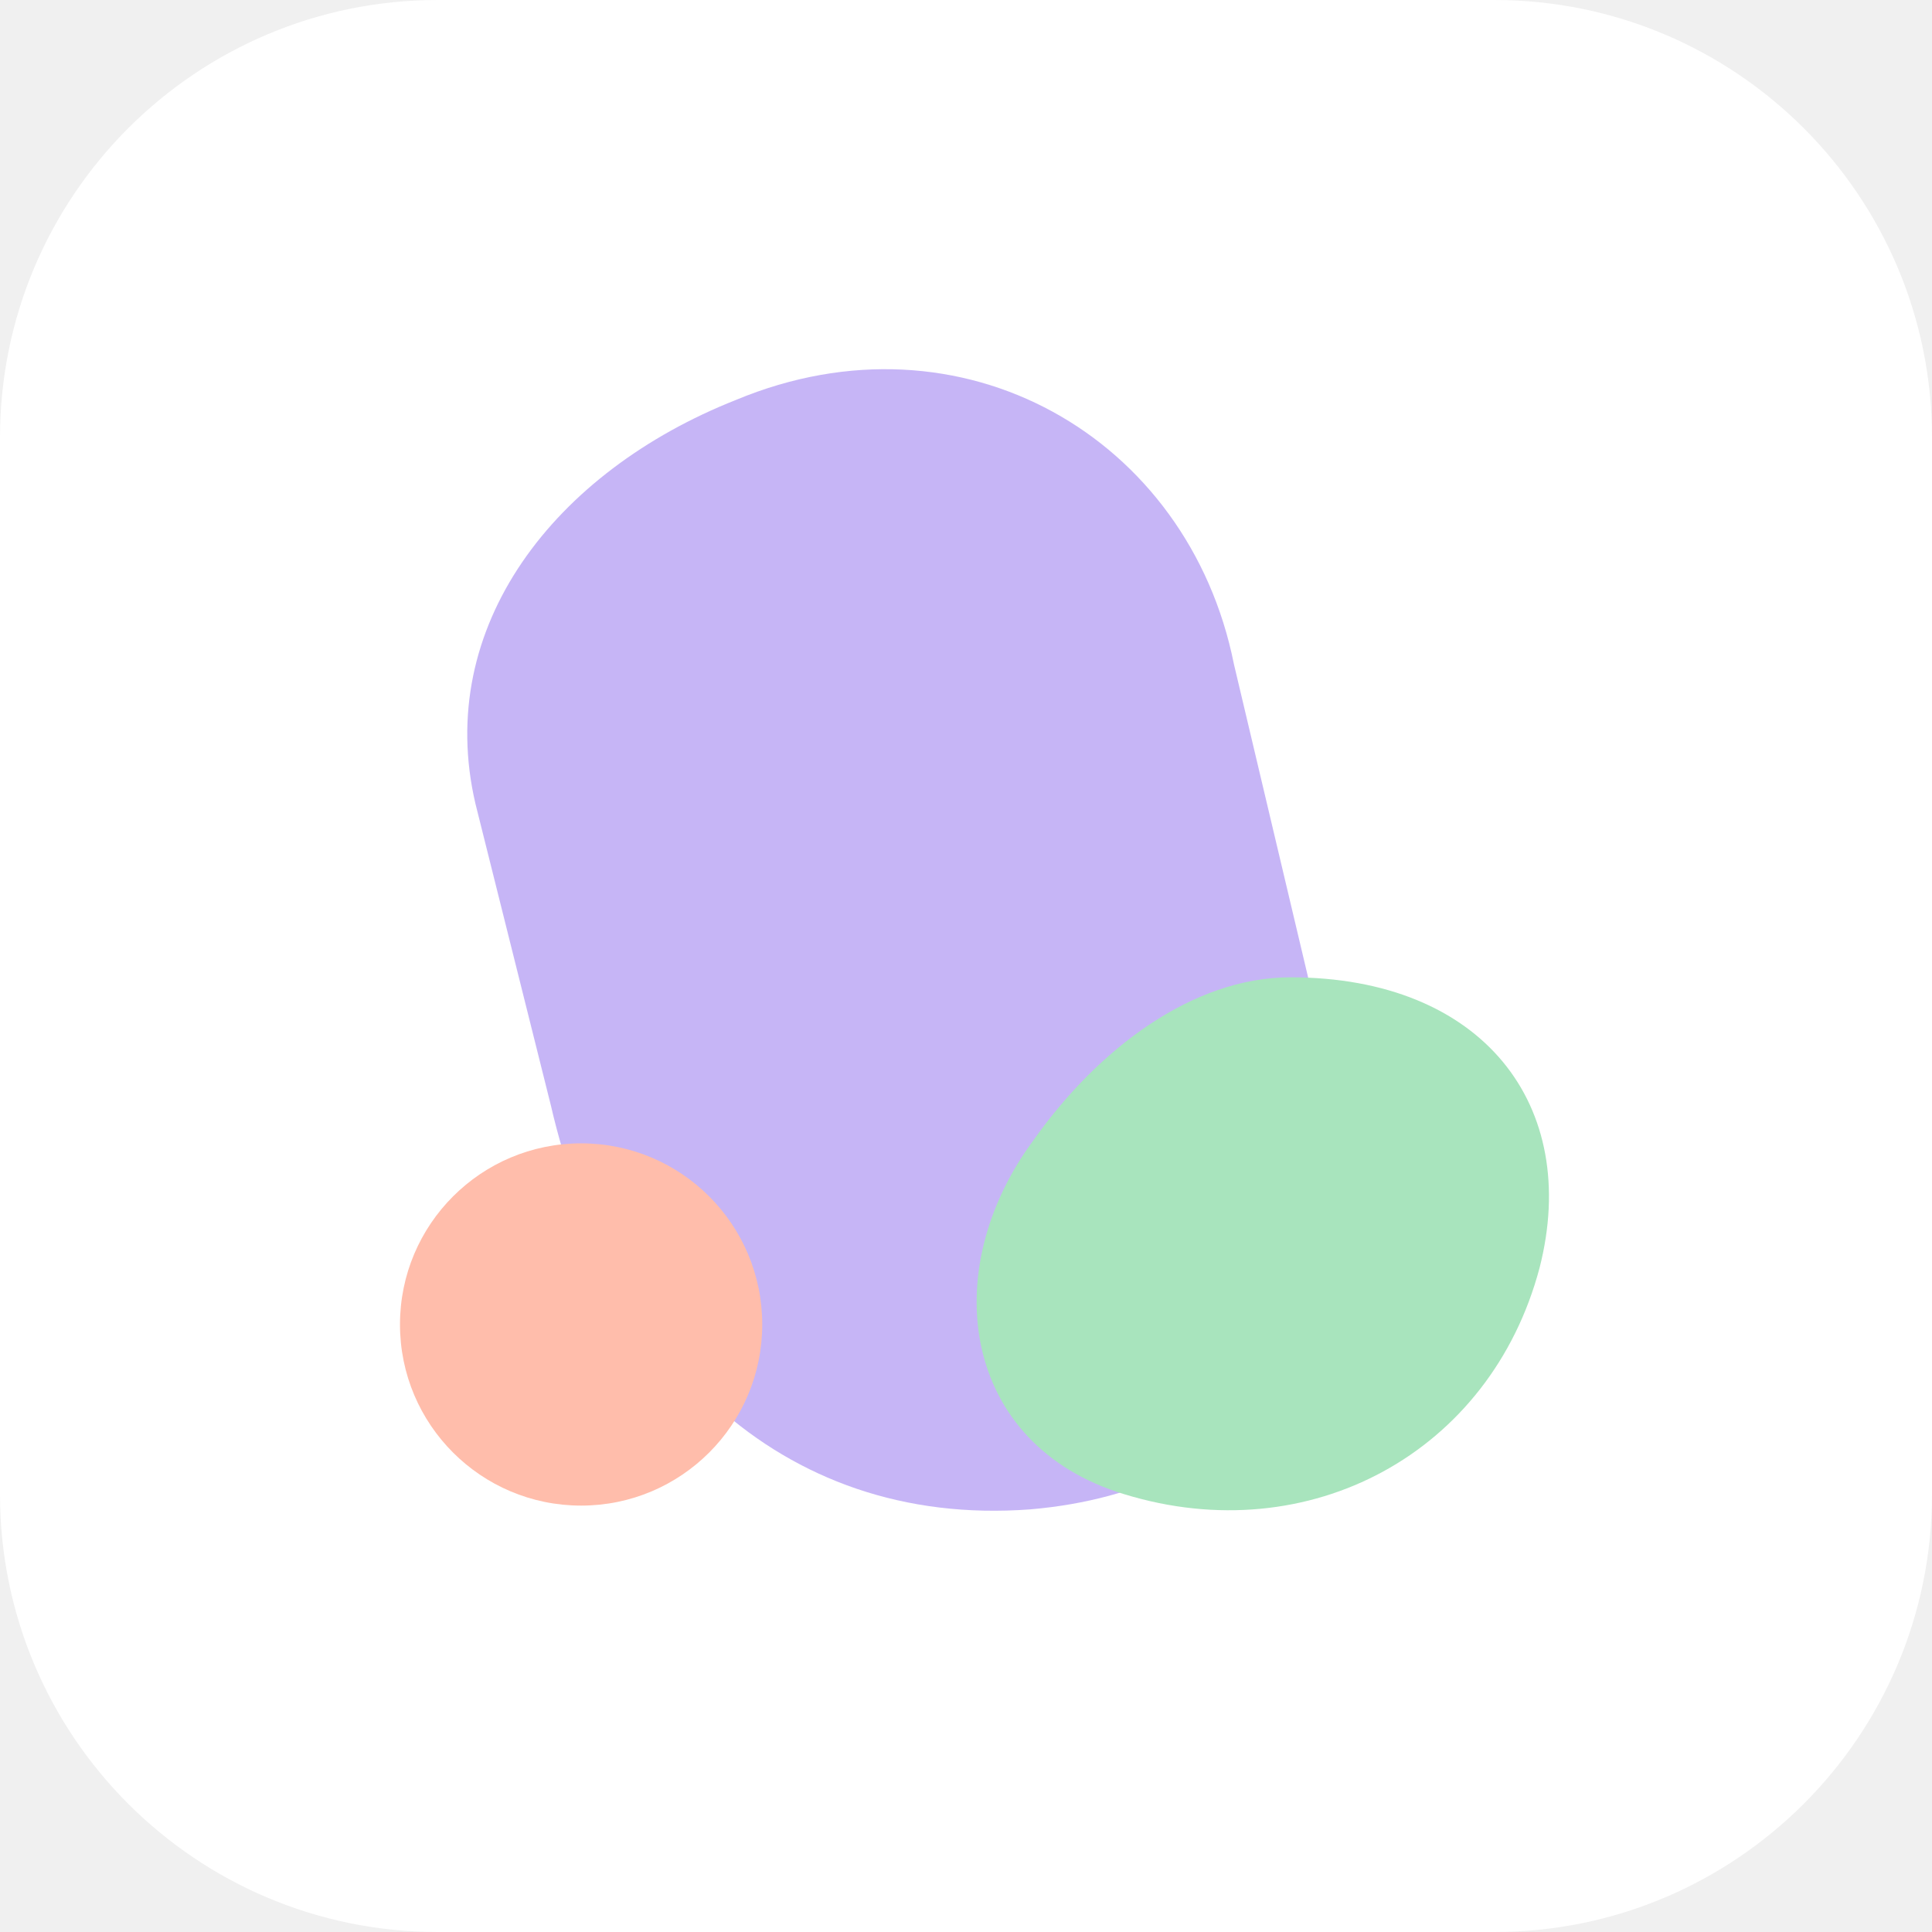
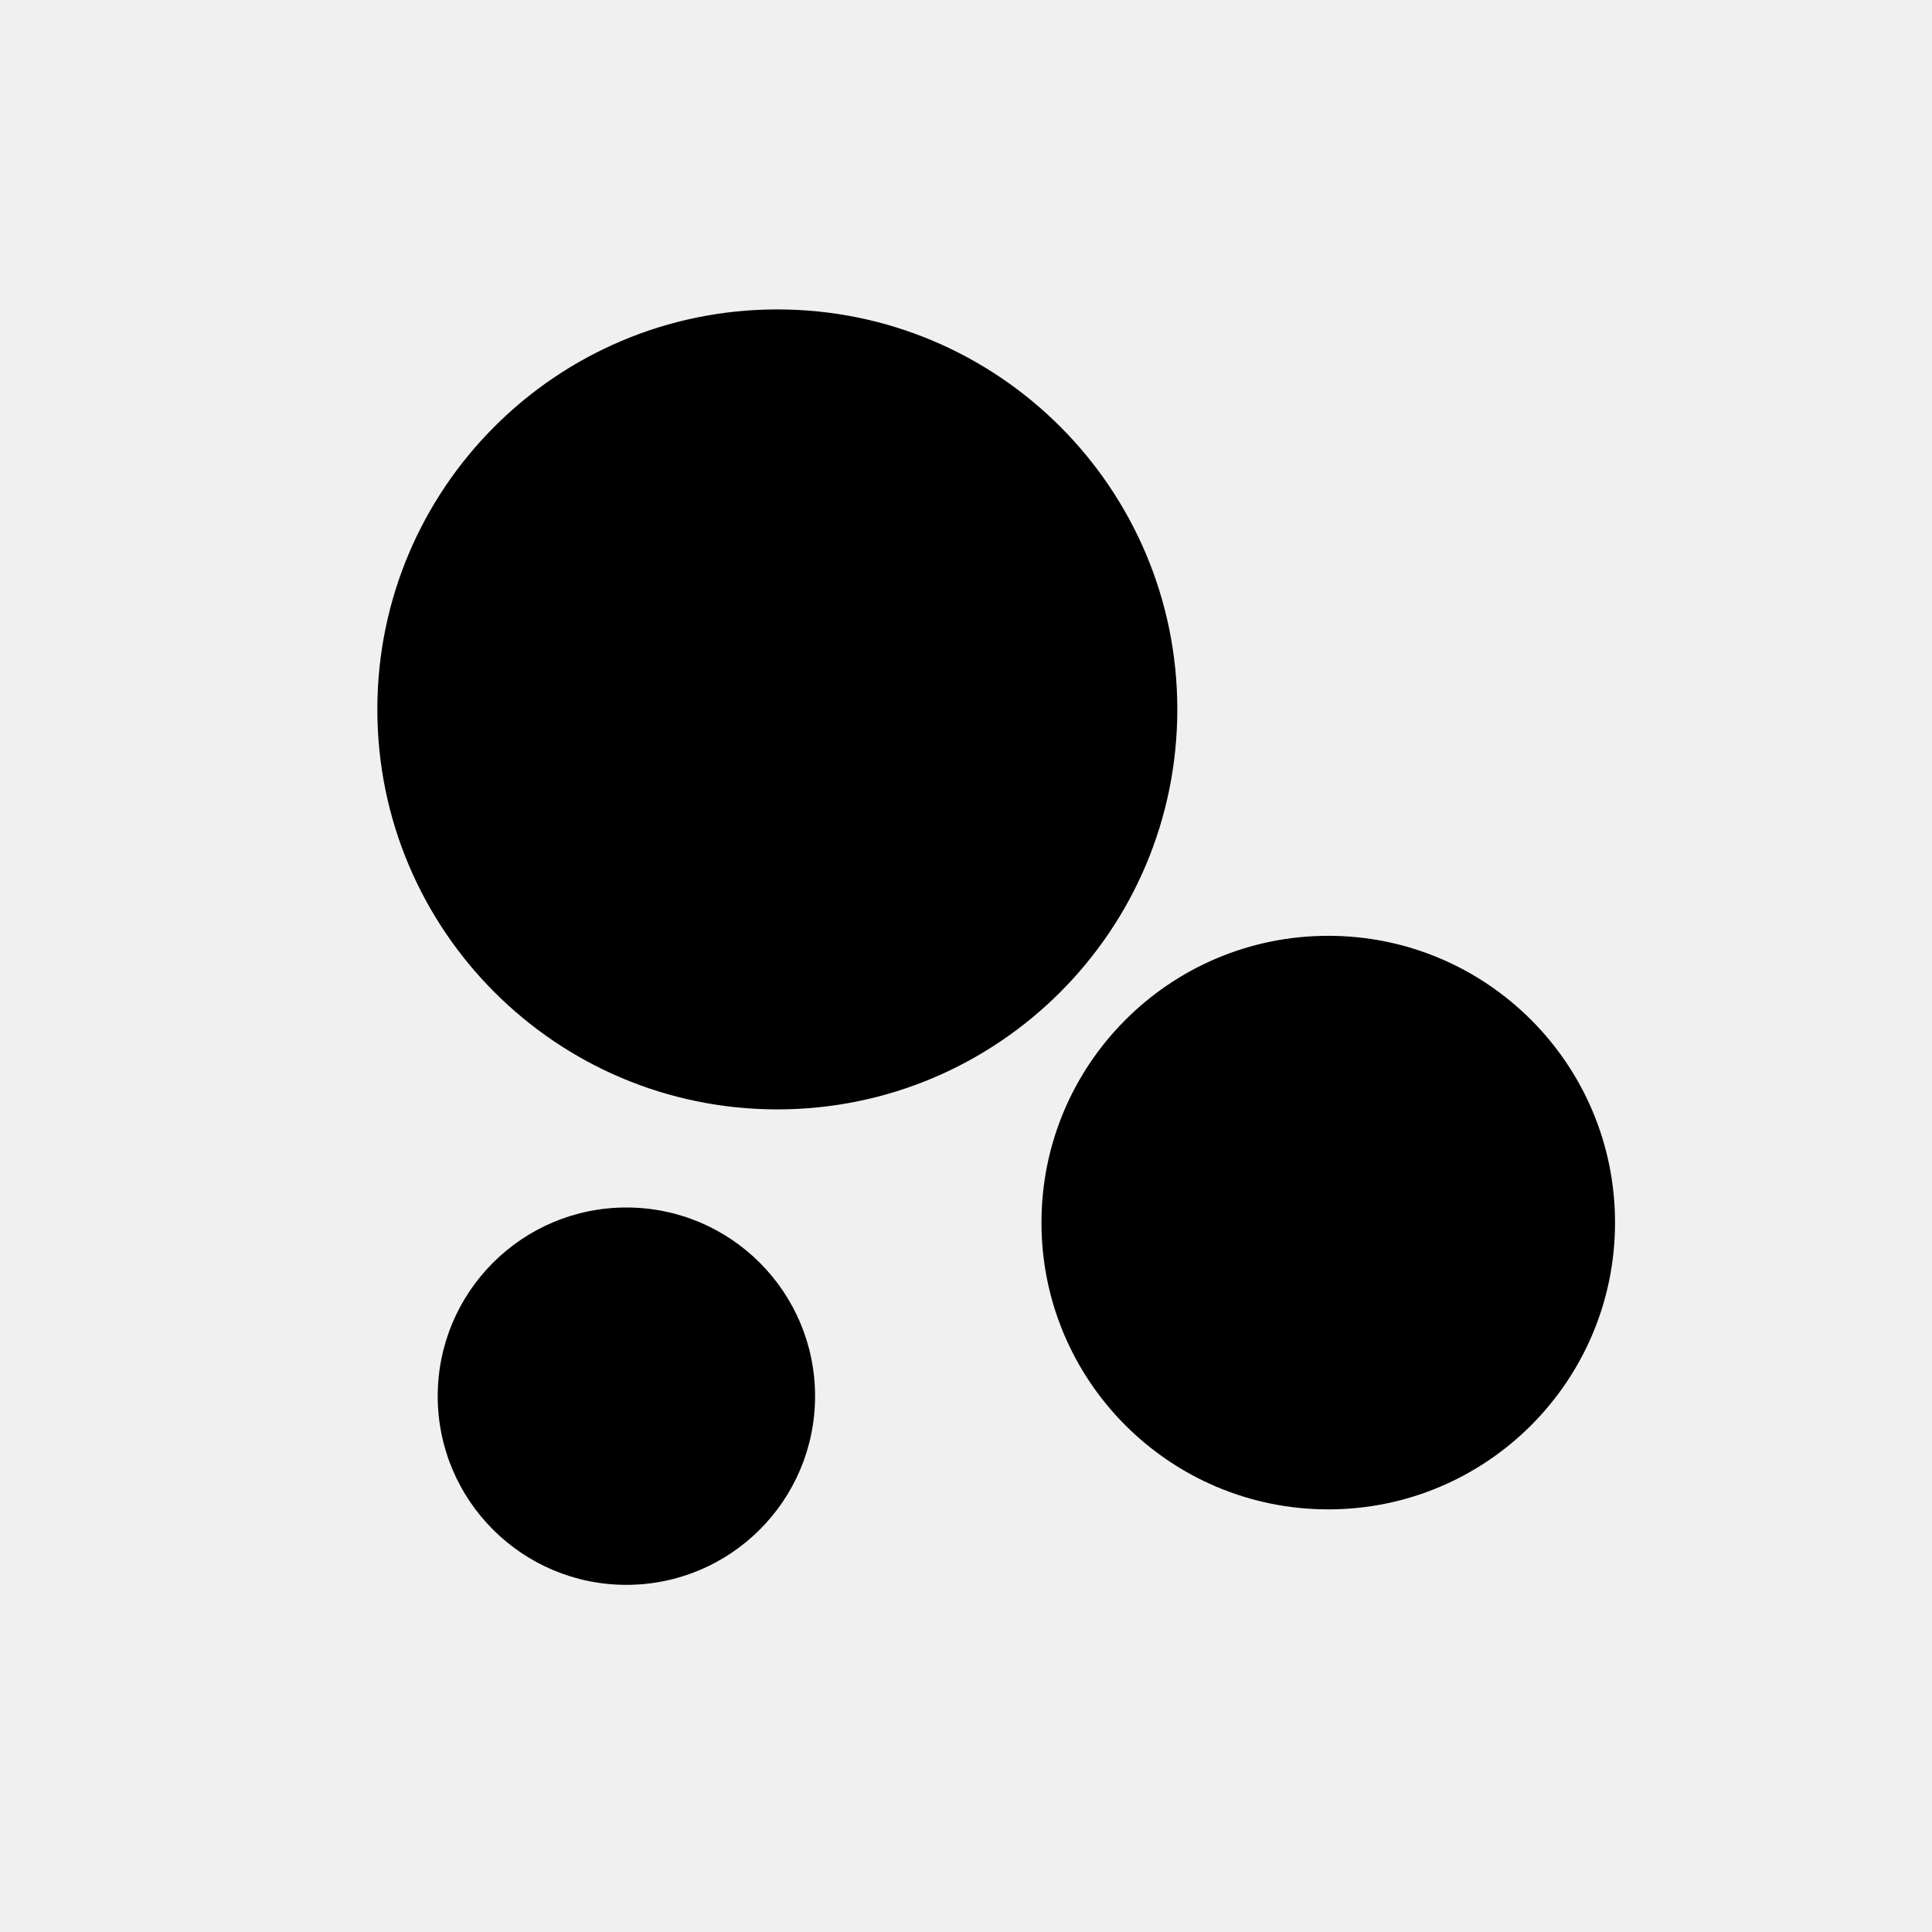
<svg xmlns="http://www.w3.org/2000/svg" width="512" height="512" viewBox="0 0 512 512">
-   <rect width="512" height="512" rx="116" fill="#ffffff" />
-   <path d="M195 106c60-25 120 10 132 70l27 114c13 62-22 105-81 110-67 5-112-42-127-107l-20-80c-11-47 21-88 69-107Z" fill="#c6b5f6" />
-   <path d="M342 259c51 0 77 34 66 77-13 49-61 75-110 60-43-13-50-59-24-94 17-24 42-43 68-43Z" fill="#a8e4bd" />
-   <circle cx="154" cy="351" r="48" fill="#ffbdab" />
+   <g fill="#000">
+     <circle cx="206" cy="188" r="106" />
+     <circle cx="352" cy="324" r="76" />
+     <circle cx="166" cy="370" r="50" />
+   </g>
</svg>
